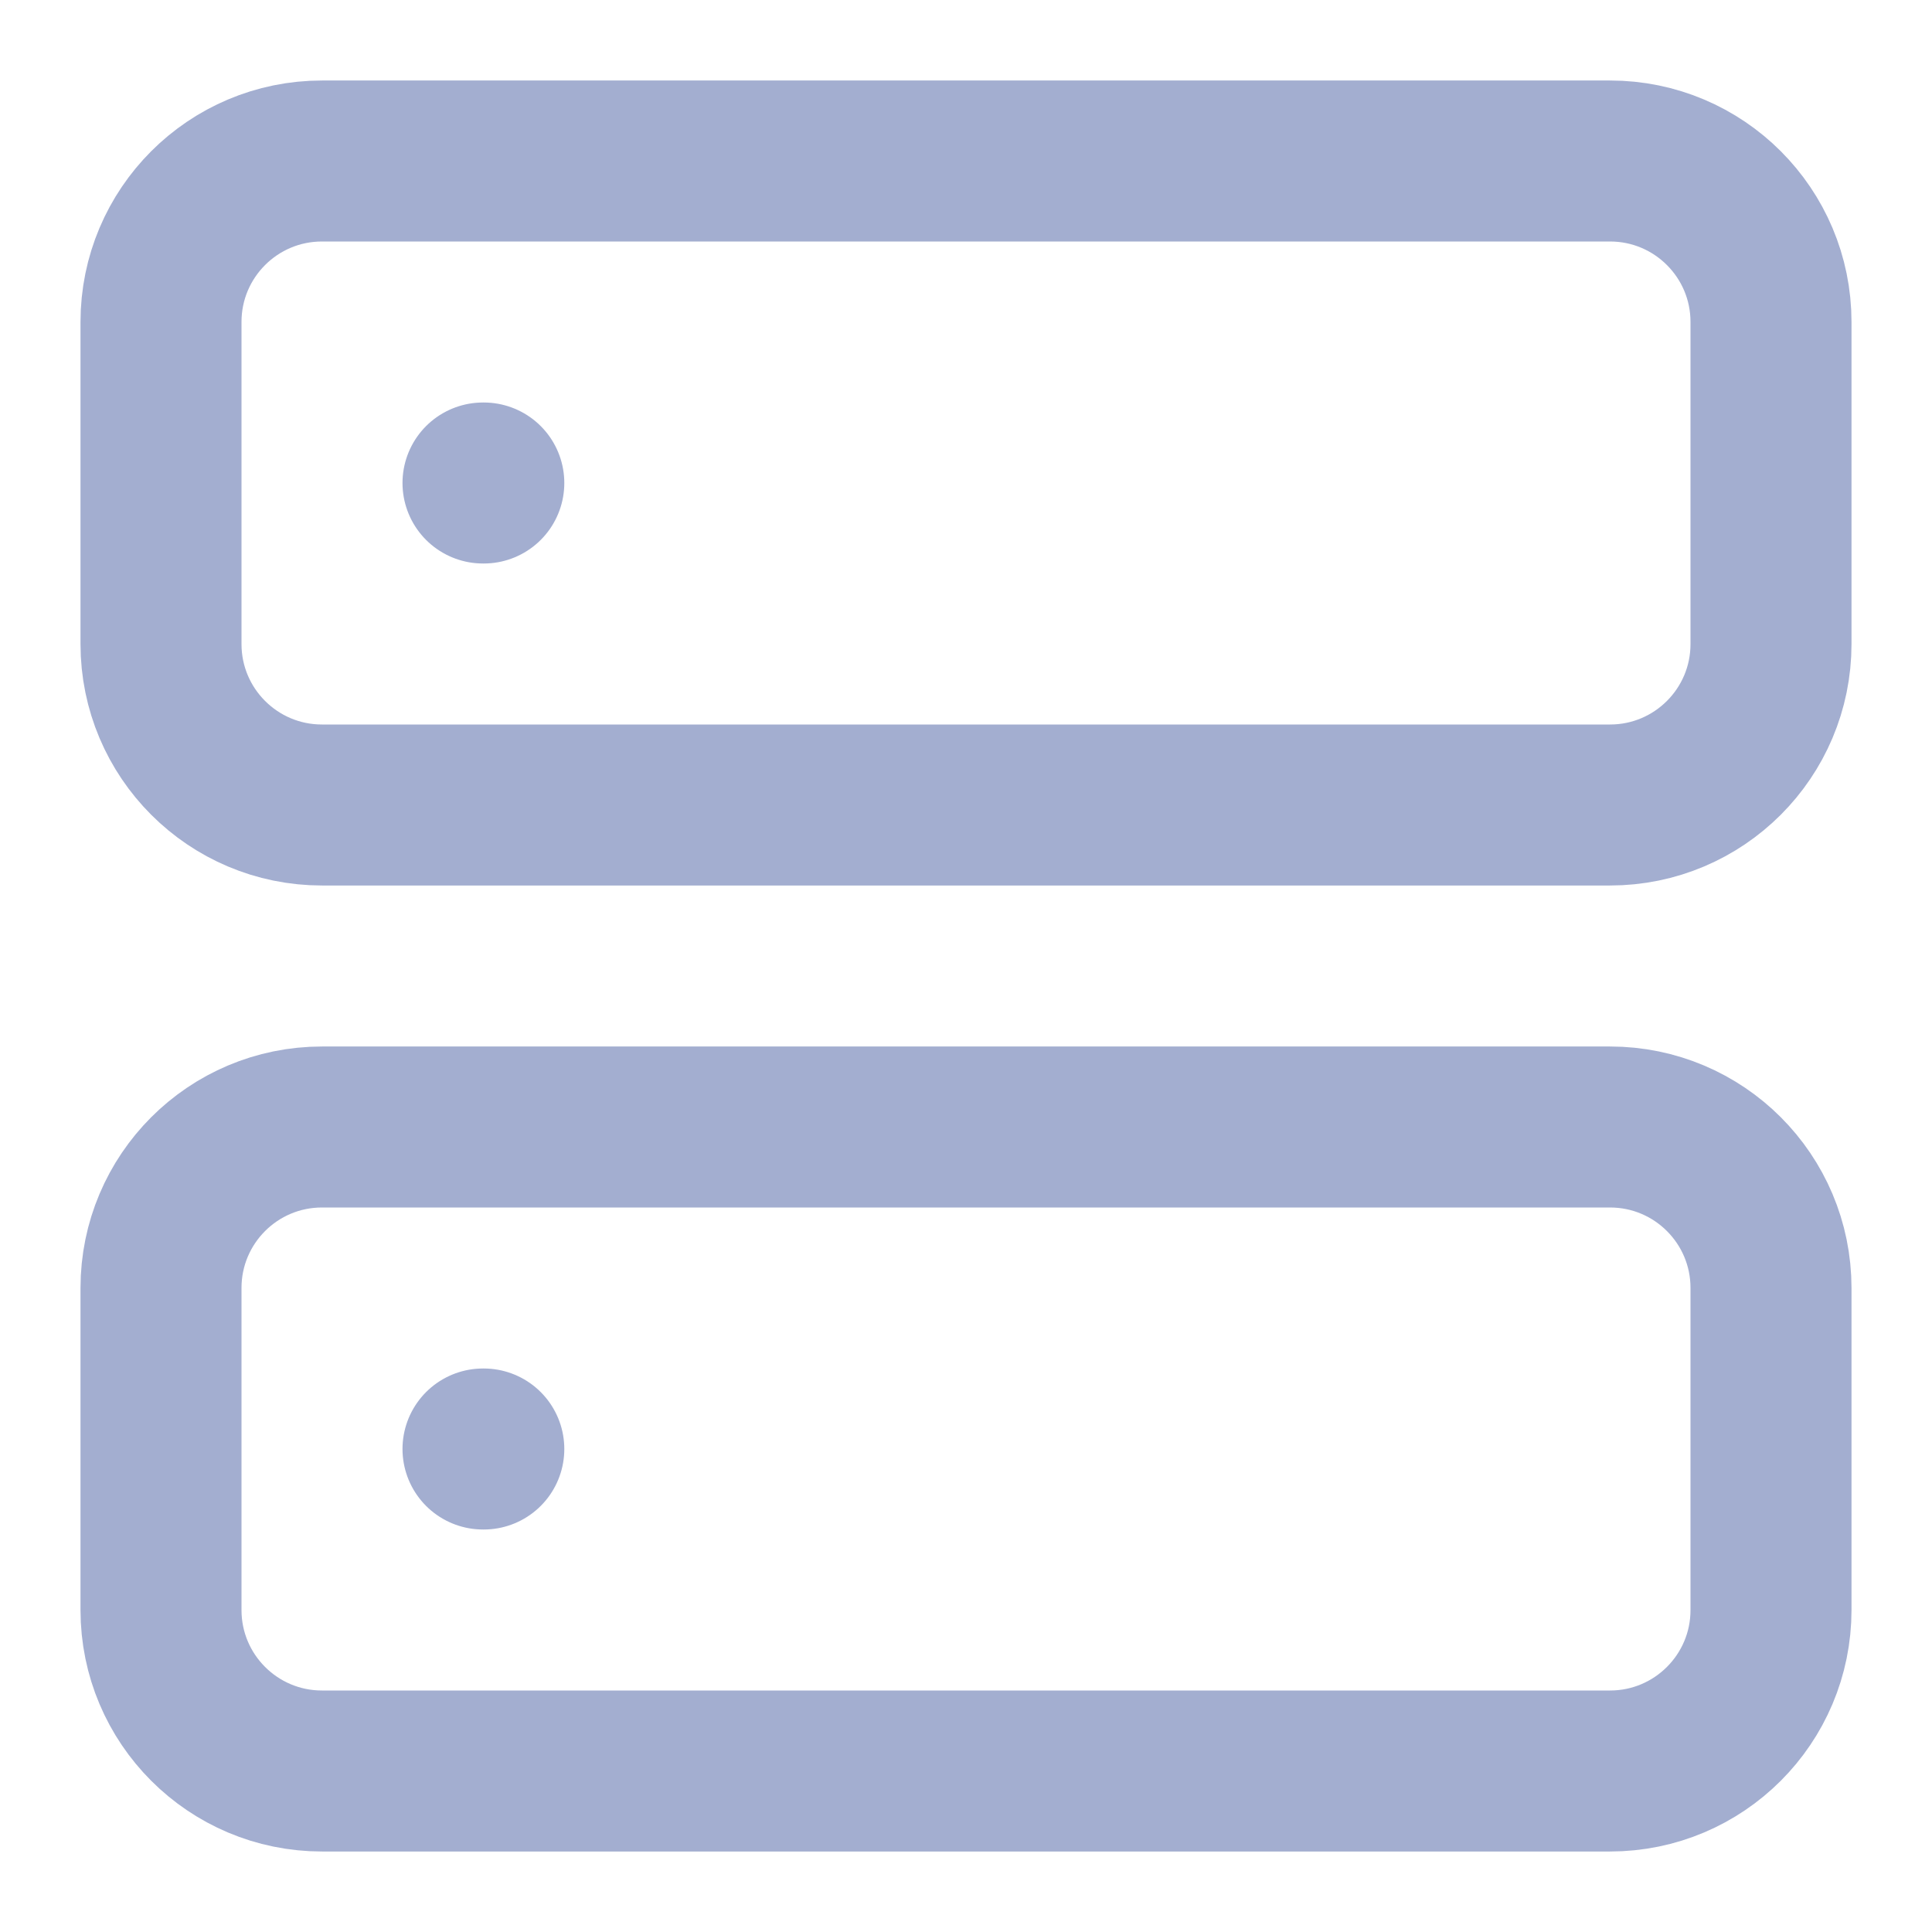
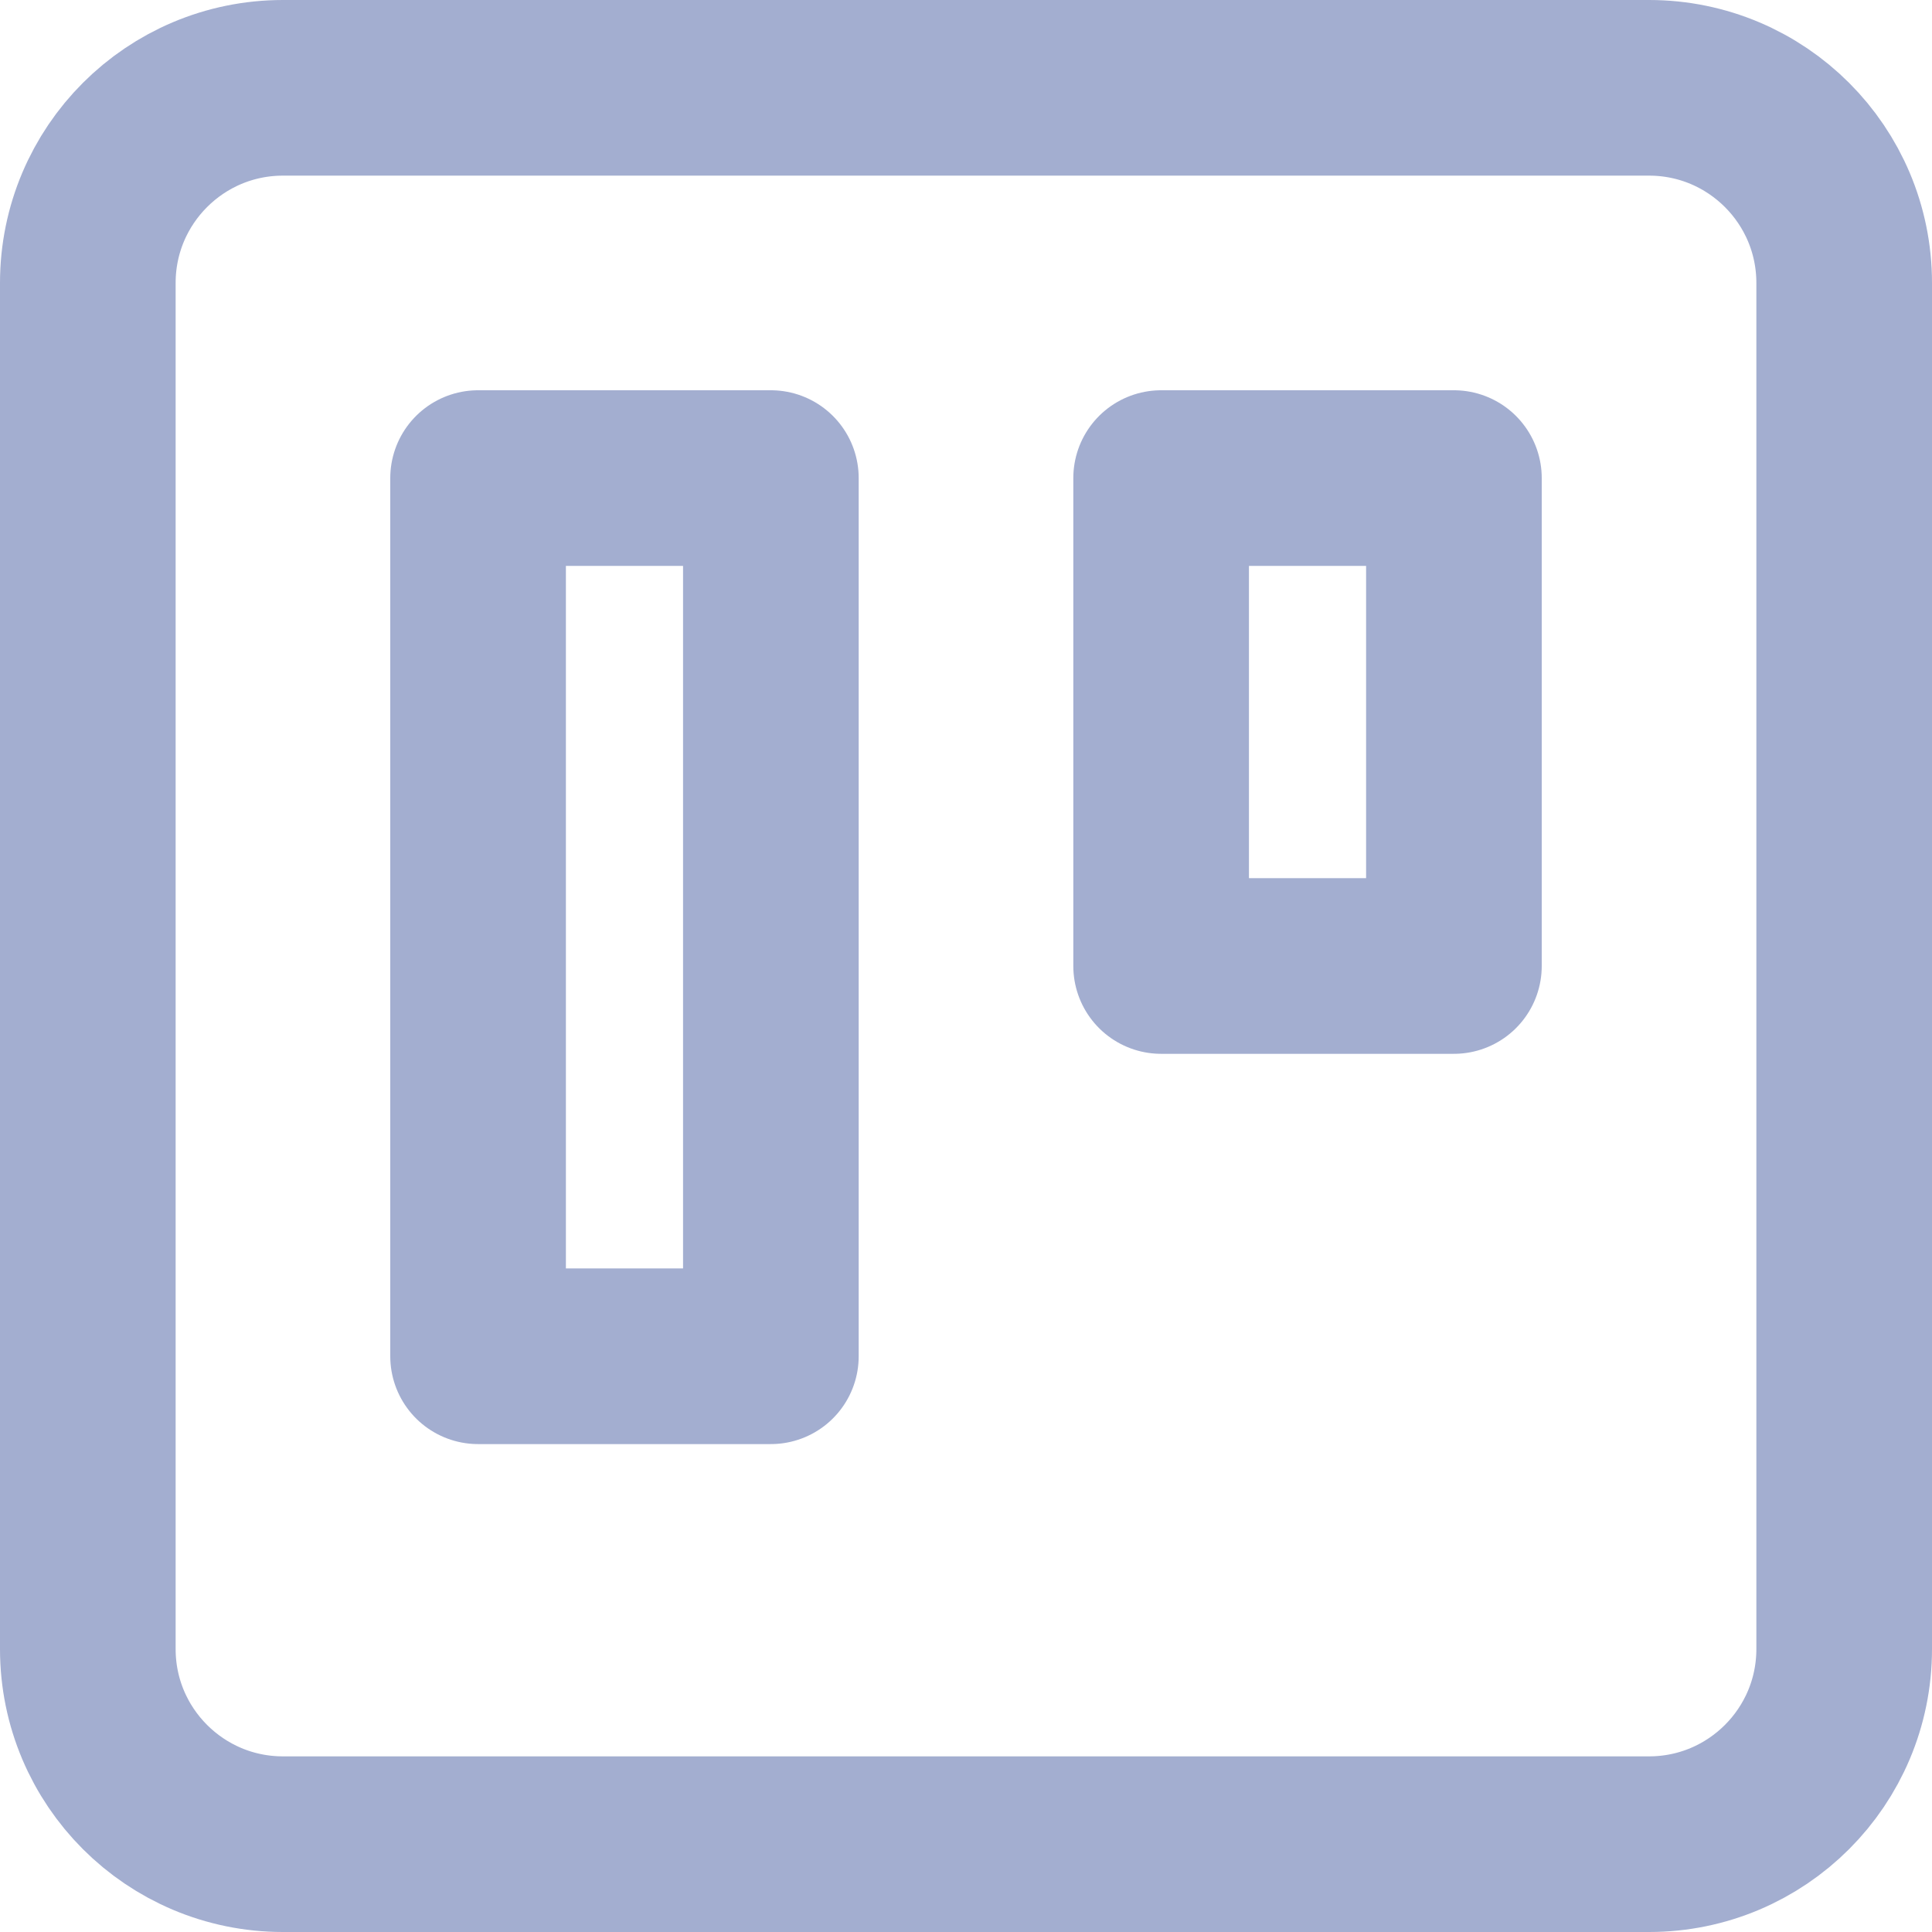
- <svg xmlns="http://www.w3.org/2000/svg" width="24" height="24" viewBox="0 0 24 24" fill="none">
-   <path d="M6 6H6.01M6 18H6.01M4 2H20C21.105 2 22 2.895 22 4V8C22 9.105 21.105 10 20 10H4C2.895 10 2 9.105 2 8V4C2 2.895 2.895 2 4 2ZM4 14H20C21.105 14 22 14.895 22 16V20C22 21.105 21.105 22 20 22H4C2.895 22 2 21.105 2 20V16C2 14.895 2.895 14 4 14Z" stroke="#A3AED0" stroke-width="2" stroke-linecap="round" stroke-linejoin="round" />
+ <svg xmlns="http://www.w3.org/2000/svg" width="22" height="22" viewBox="0 0 22 22" fill="none">
+   <path d="M18.778 1H3.222C1.995 1 1 1.995 1 3.222V18.778C1 20.005 1.995 21 3.222 21H18.778C20.005 21 21 20.005 21 18.778V3.222C21 1.995 20.005 1 18.778 1Z" stroke="#A3AED0" stroke-width="2" stroke-linecap="round" stroke-linejoin="round" />
+   <path d="M8.778 5.444H5.444V15.444H8.778V5.444Z" stroke="#A3AED0" stroke-width="2" stroke-linecap="round" stroke-linejoin="round" />
+   <path d="M16.556 5.444H13.222V11H16.556V5.444Z" stroke="#A3AED0" stroke-width="2" stroke-linecap="round" stroke-linejoin="round" />
</svg>
